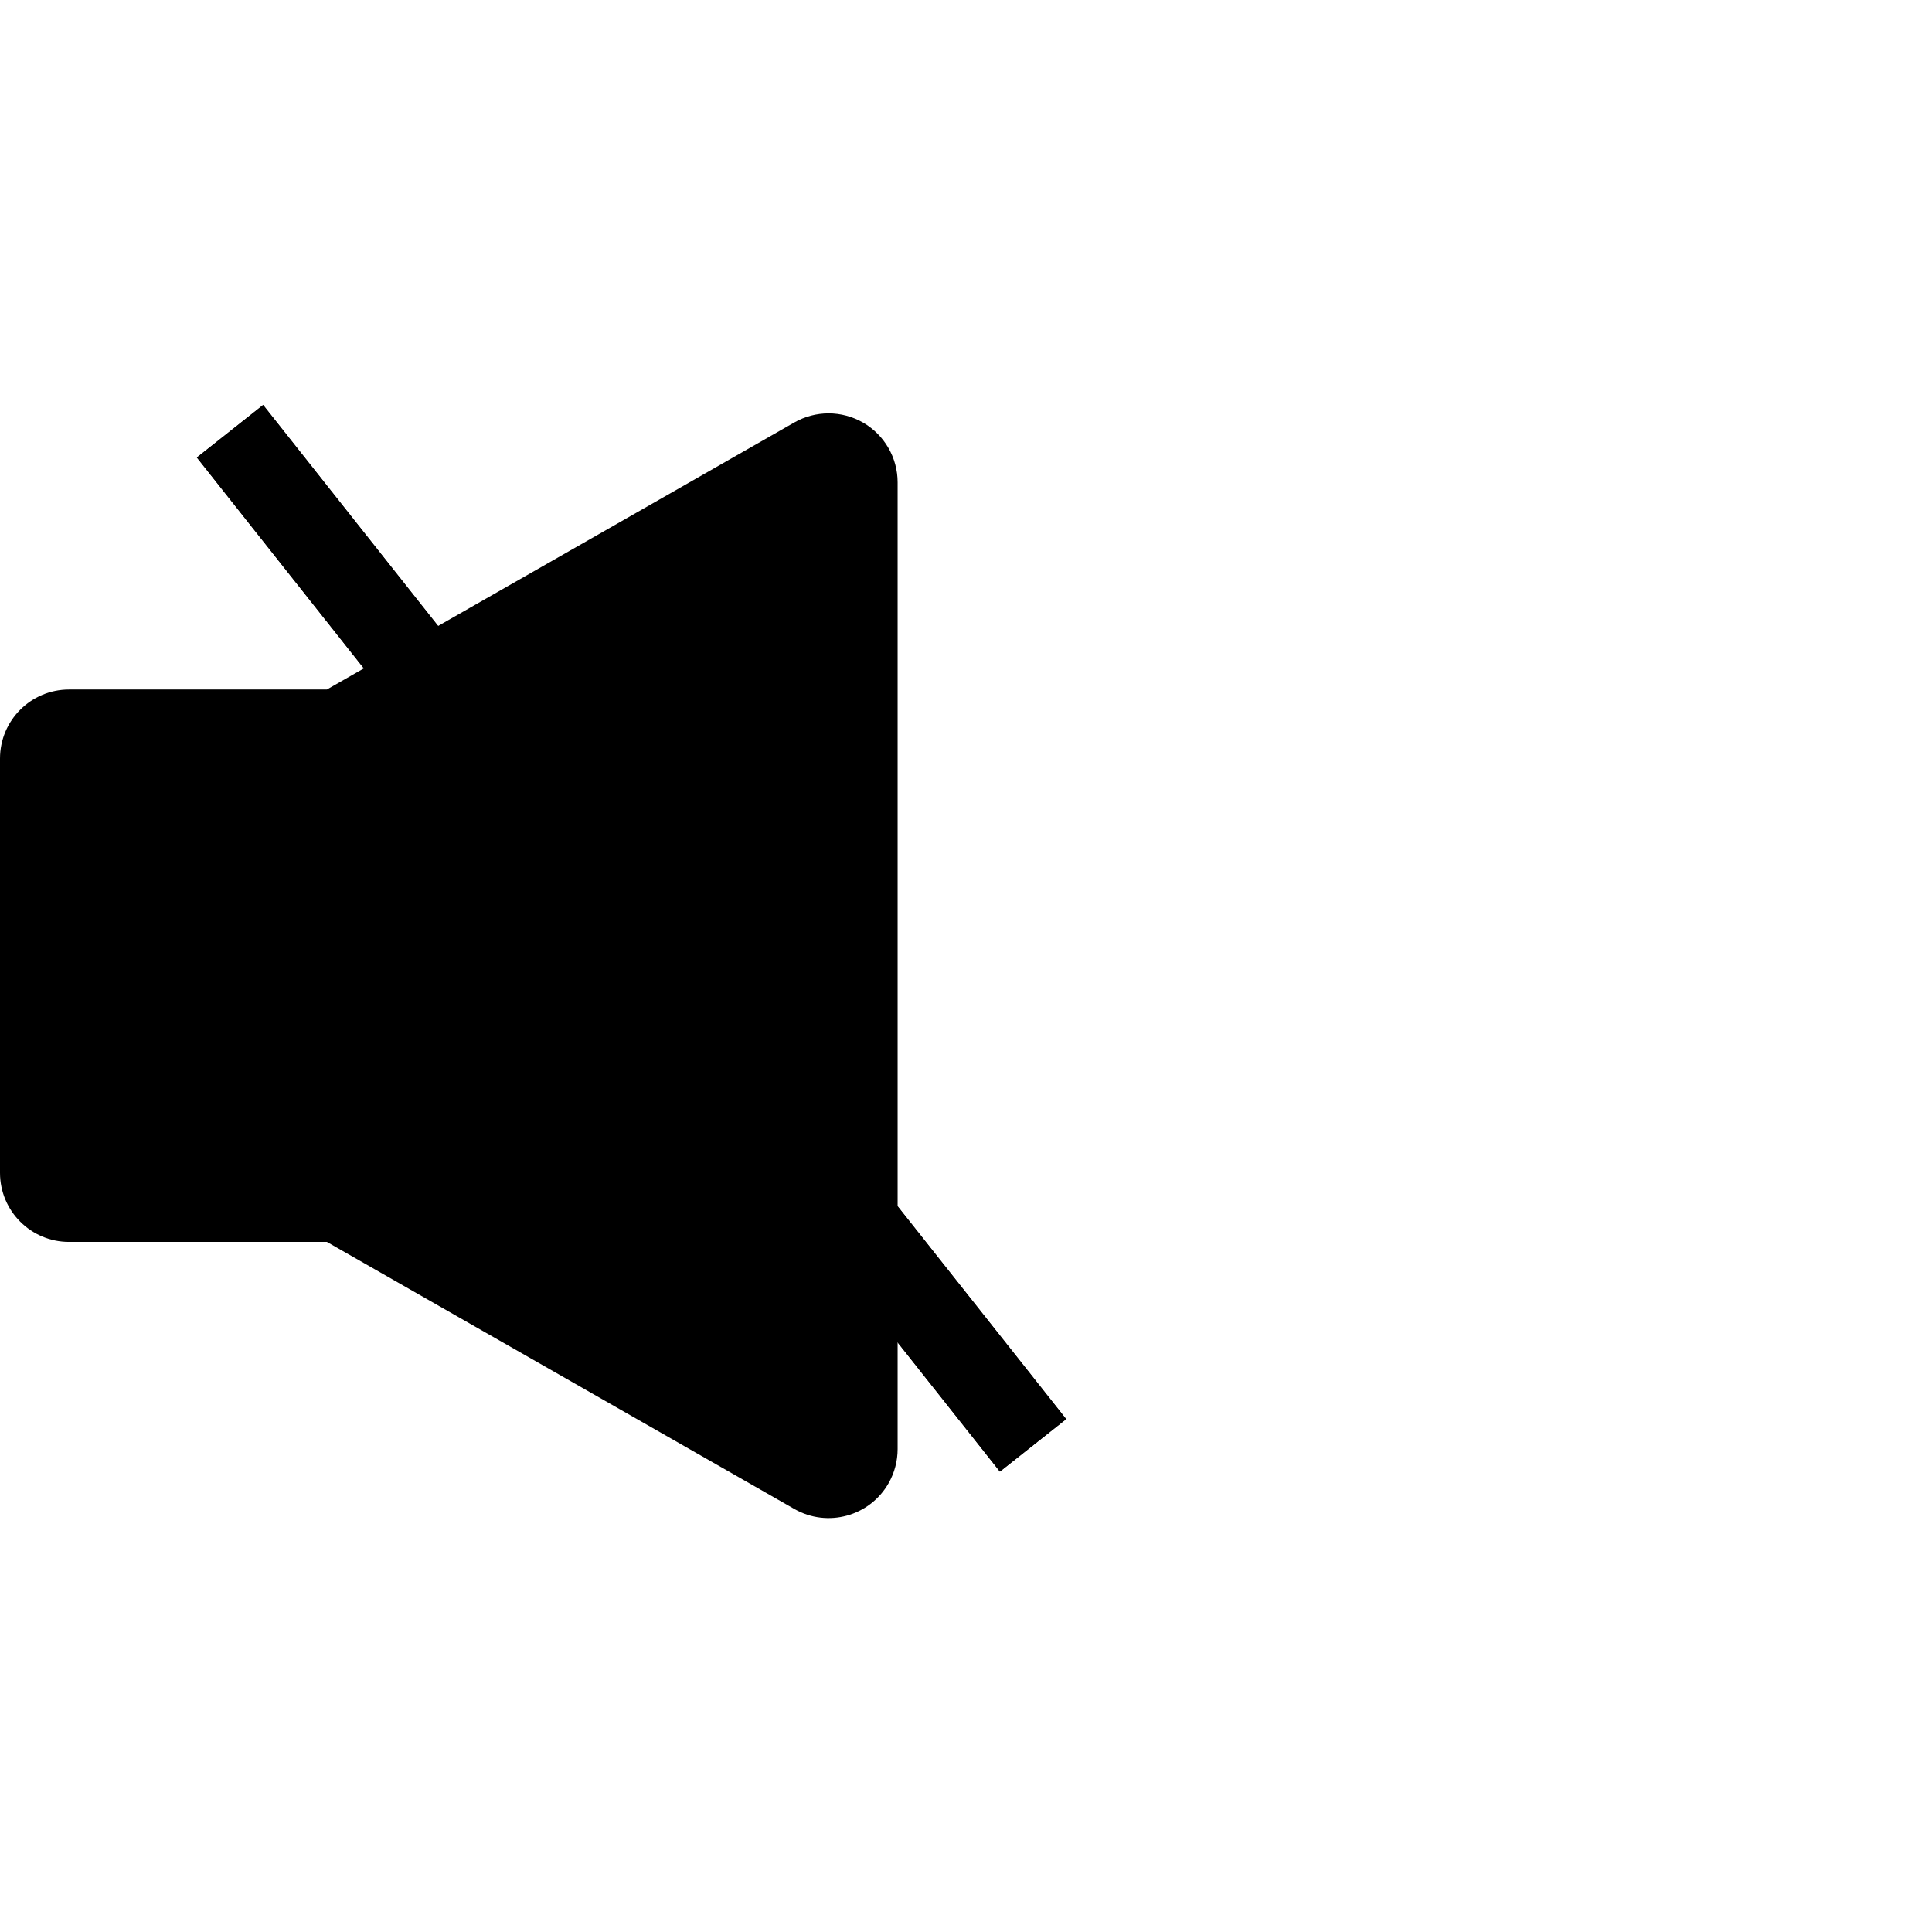
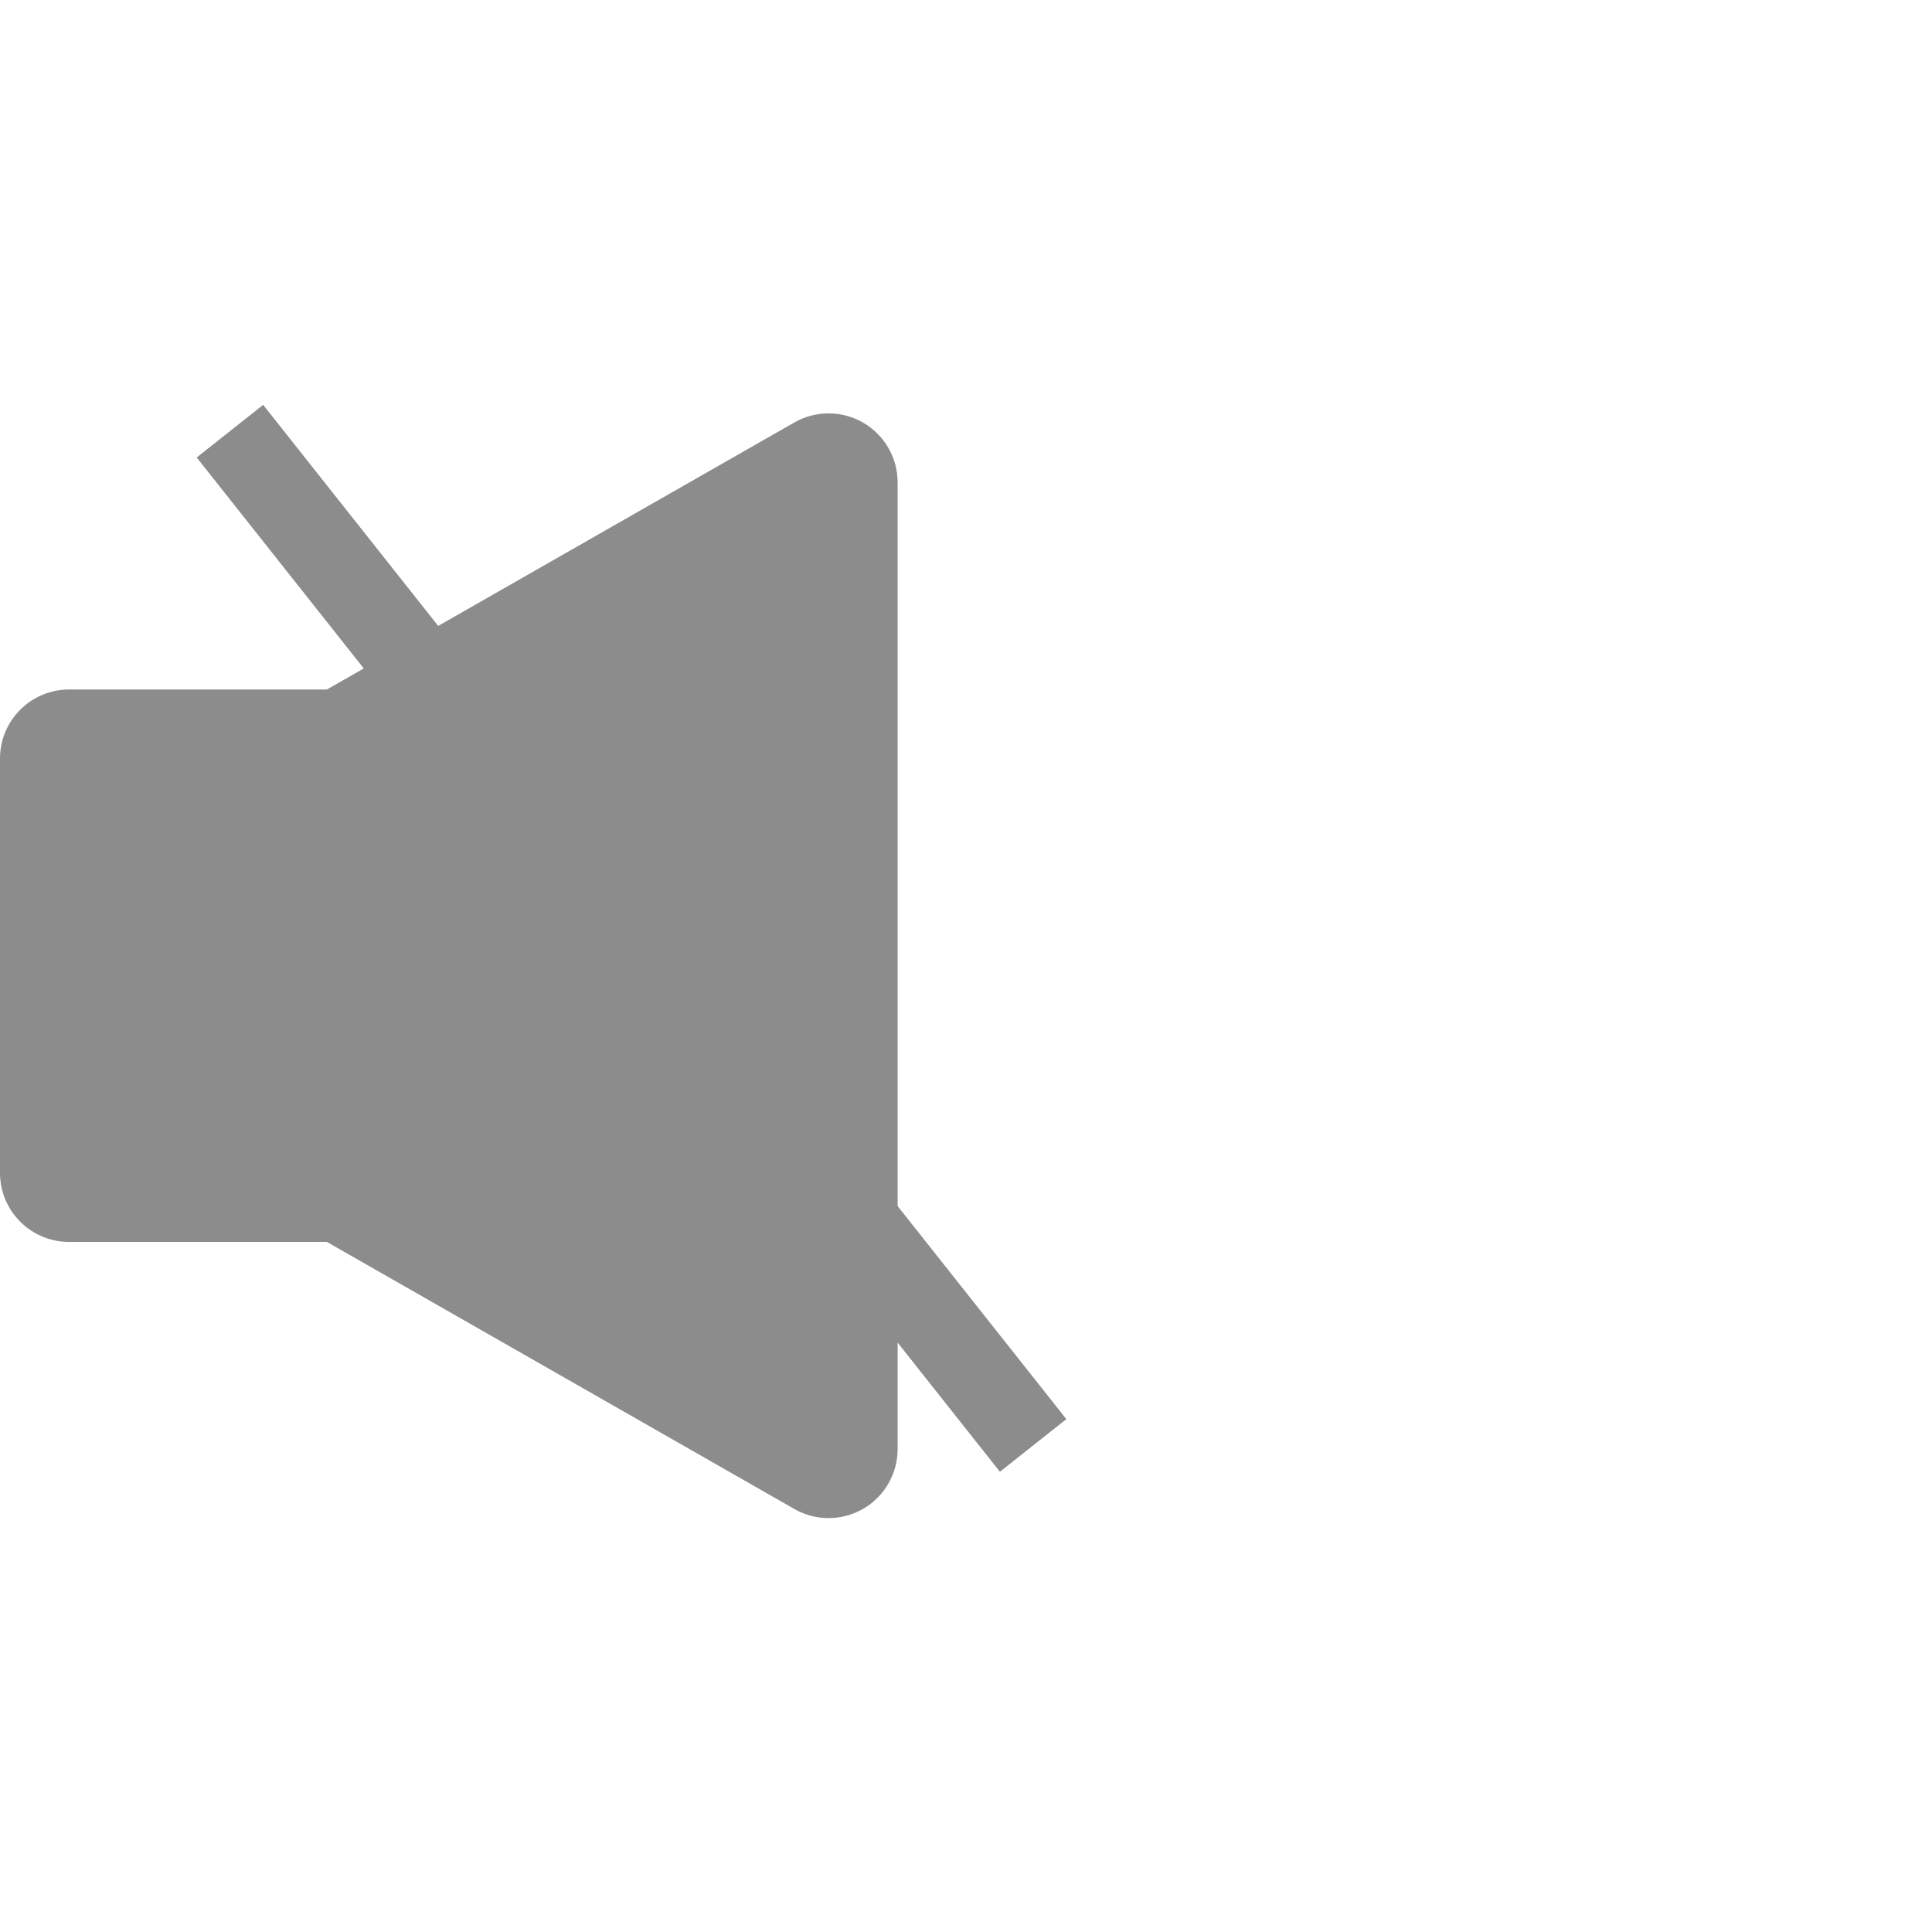
<svg xmlns="http://www.w3.org/2000/svg" xmlns:xlink="http://www.w3.org/1999/xlink" version="1.1" preserveAspectRatio="xMidYMid meet" viewBox="0 0 640 640" width="640" height="640">
  <defs>
-     <path d="M263.04 140C252.73 145.9 201.14 175.37 108.28 228.41C57.04 228.41 28.57 228.41 22.87 228.41C10.24 228.41 0 238.65 0 251.28C0 265.01 0 374.8 0 388.52C0 401.16 10.24 411.4 22.87 411.4C28.57 411.4 57.04 411.4 108.28 411.4C201.2 464.48 252.81 493.97 263.14 499.87C274.11 506.14 288.08 502.32 294.34 491.36C296.32 487.9 297.35 483.99 297.35 480.02C297.35 447.99 297.35 191.81 297.35 159.79C297.35 151.63 292.99 144.09 285.92 140C278.84 135.92 270.12 135.92 263.04 140Z" id="b19vMauwXV" />
-     <path d="M76.19 142.86L342.21 478.79" id="g6XKYlP60" />
+     <path style="fill: #8C8C8C" d="M263.04 140C252.73 145.9 201.14 175.37 108.28 228.41C57.04 228.41 28.57 228.41 22.87 228.41C10.24 228.41 0 238.65 0 251.28C0 265.01 0 374.8 0 388.52C0 401.16 10.24 411.4 22.87 411.4C28.57 411.4 57.04 411.4 108.28 411.4C201.2 464.48 252.81 493.97 263.14 499.87C274.11 506.14 288.08 502.32 294.34 491.36C296.32 487.9 297.35 483.99 297.35 480.02C297.35 447.99 297.35 191.81 297.35 159.79C297.35 151.63 292.99 144.09 285.92 140C278.84 135.92 270.12 135.92 263.04 140Z" id="b19vMauwXV" />
+     <path style="fill: #8C8C8C" d="M76.19 142.86L342.21 478.79" id="g6XKYlP60" />
  </defs>
  <g>
    <g>
      <g>
        <use xlink:href="#b19vMauwXV" opacity="1" fill="#000000" fill-opacity="1" />
        <g>
          <use xlink:href="#b19vMauwXV" opacity="1" fill-opacity="0" stroke="#000000" stroke-width="1" stroke-opacity="0" />
        </g>
      </g>
      <g>
        <use xlink:href="#g6XKYlP60" opacity="0.99" fill="#9402c1" fill-opacity="1" />
        <g>
-           <use xlink:href="#g6XKYlP60" opacity="0.99" fill-opacity="0" stroke="#000000" stroke-width="28" stroke-opacity="1" />
+           <use xlink:href="#g6XKYlP60" opacity="0.99" fill-opacity="0" stroke="#8C8C8C" stroke-width="28" stroke-opacity="1" />
        </g>
        <g>
-           <use xlink:href="#g6XKYlP60" opacity="0.99" fill-opacity="0" stroke="#000000" stroke-width="28" stroke-opacity="1" />
+           <use xlink:href="#g6XKYlP60" opacity="0.99" fill-opacity="0" stroke="#8C8C8C" stroke-width="28" stroke-opacity="1" />
        </g>
      </g>
    </g>
  </g>
</svg>
